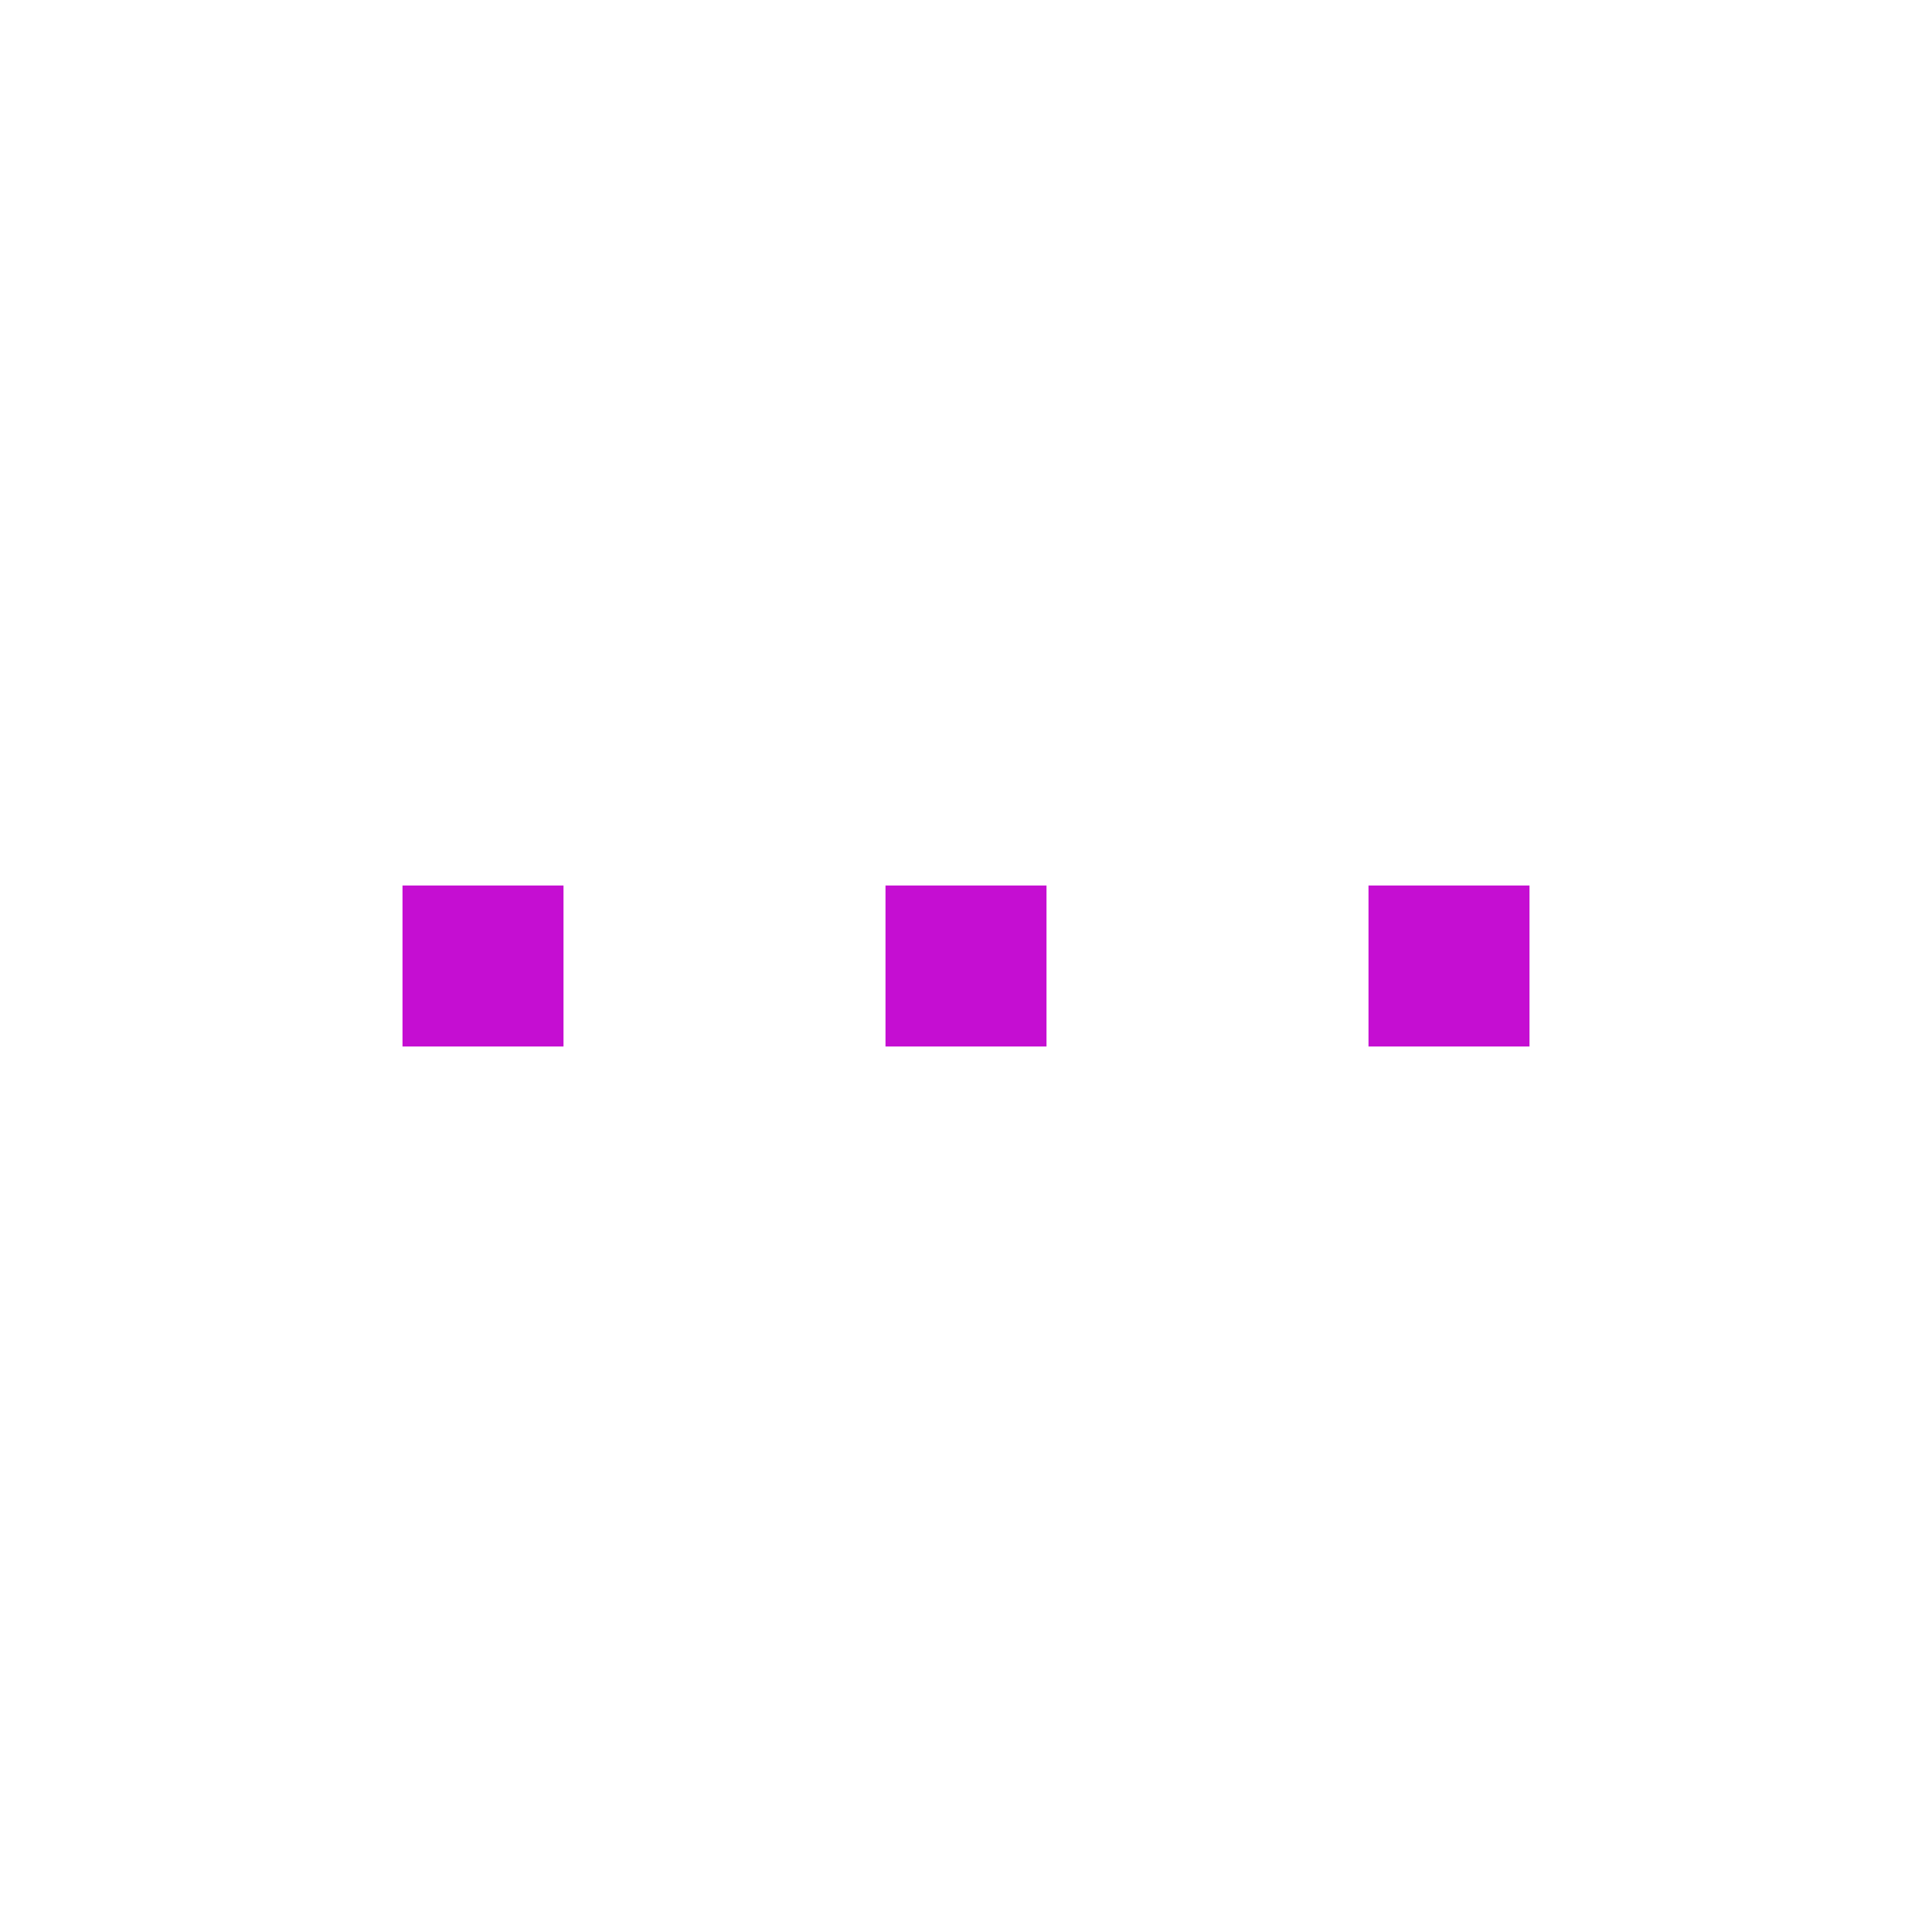
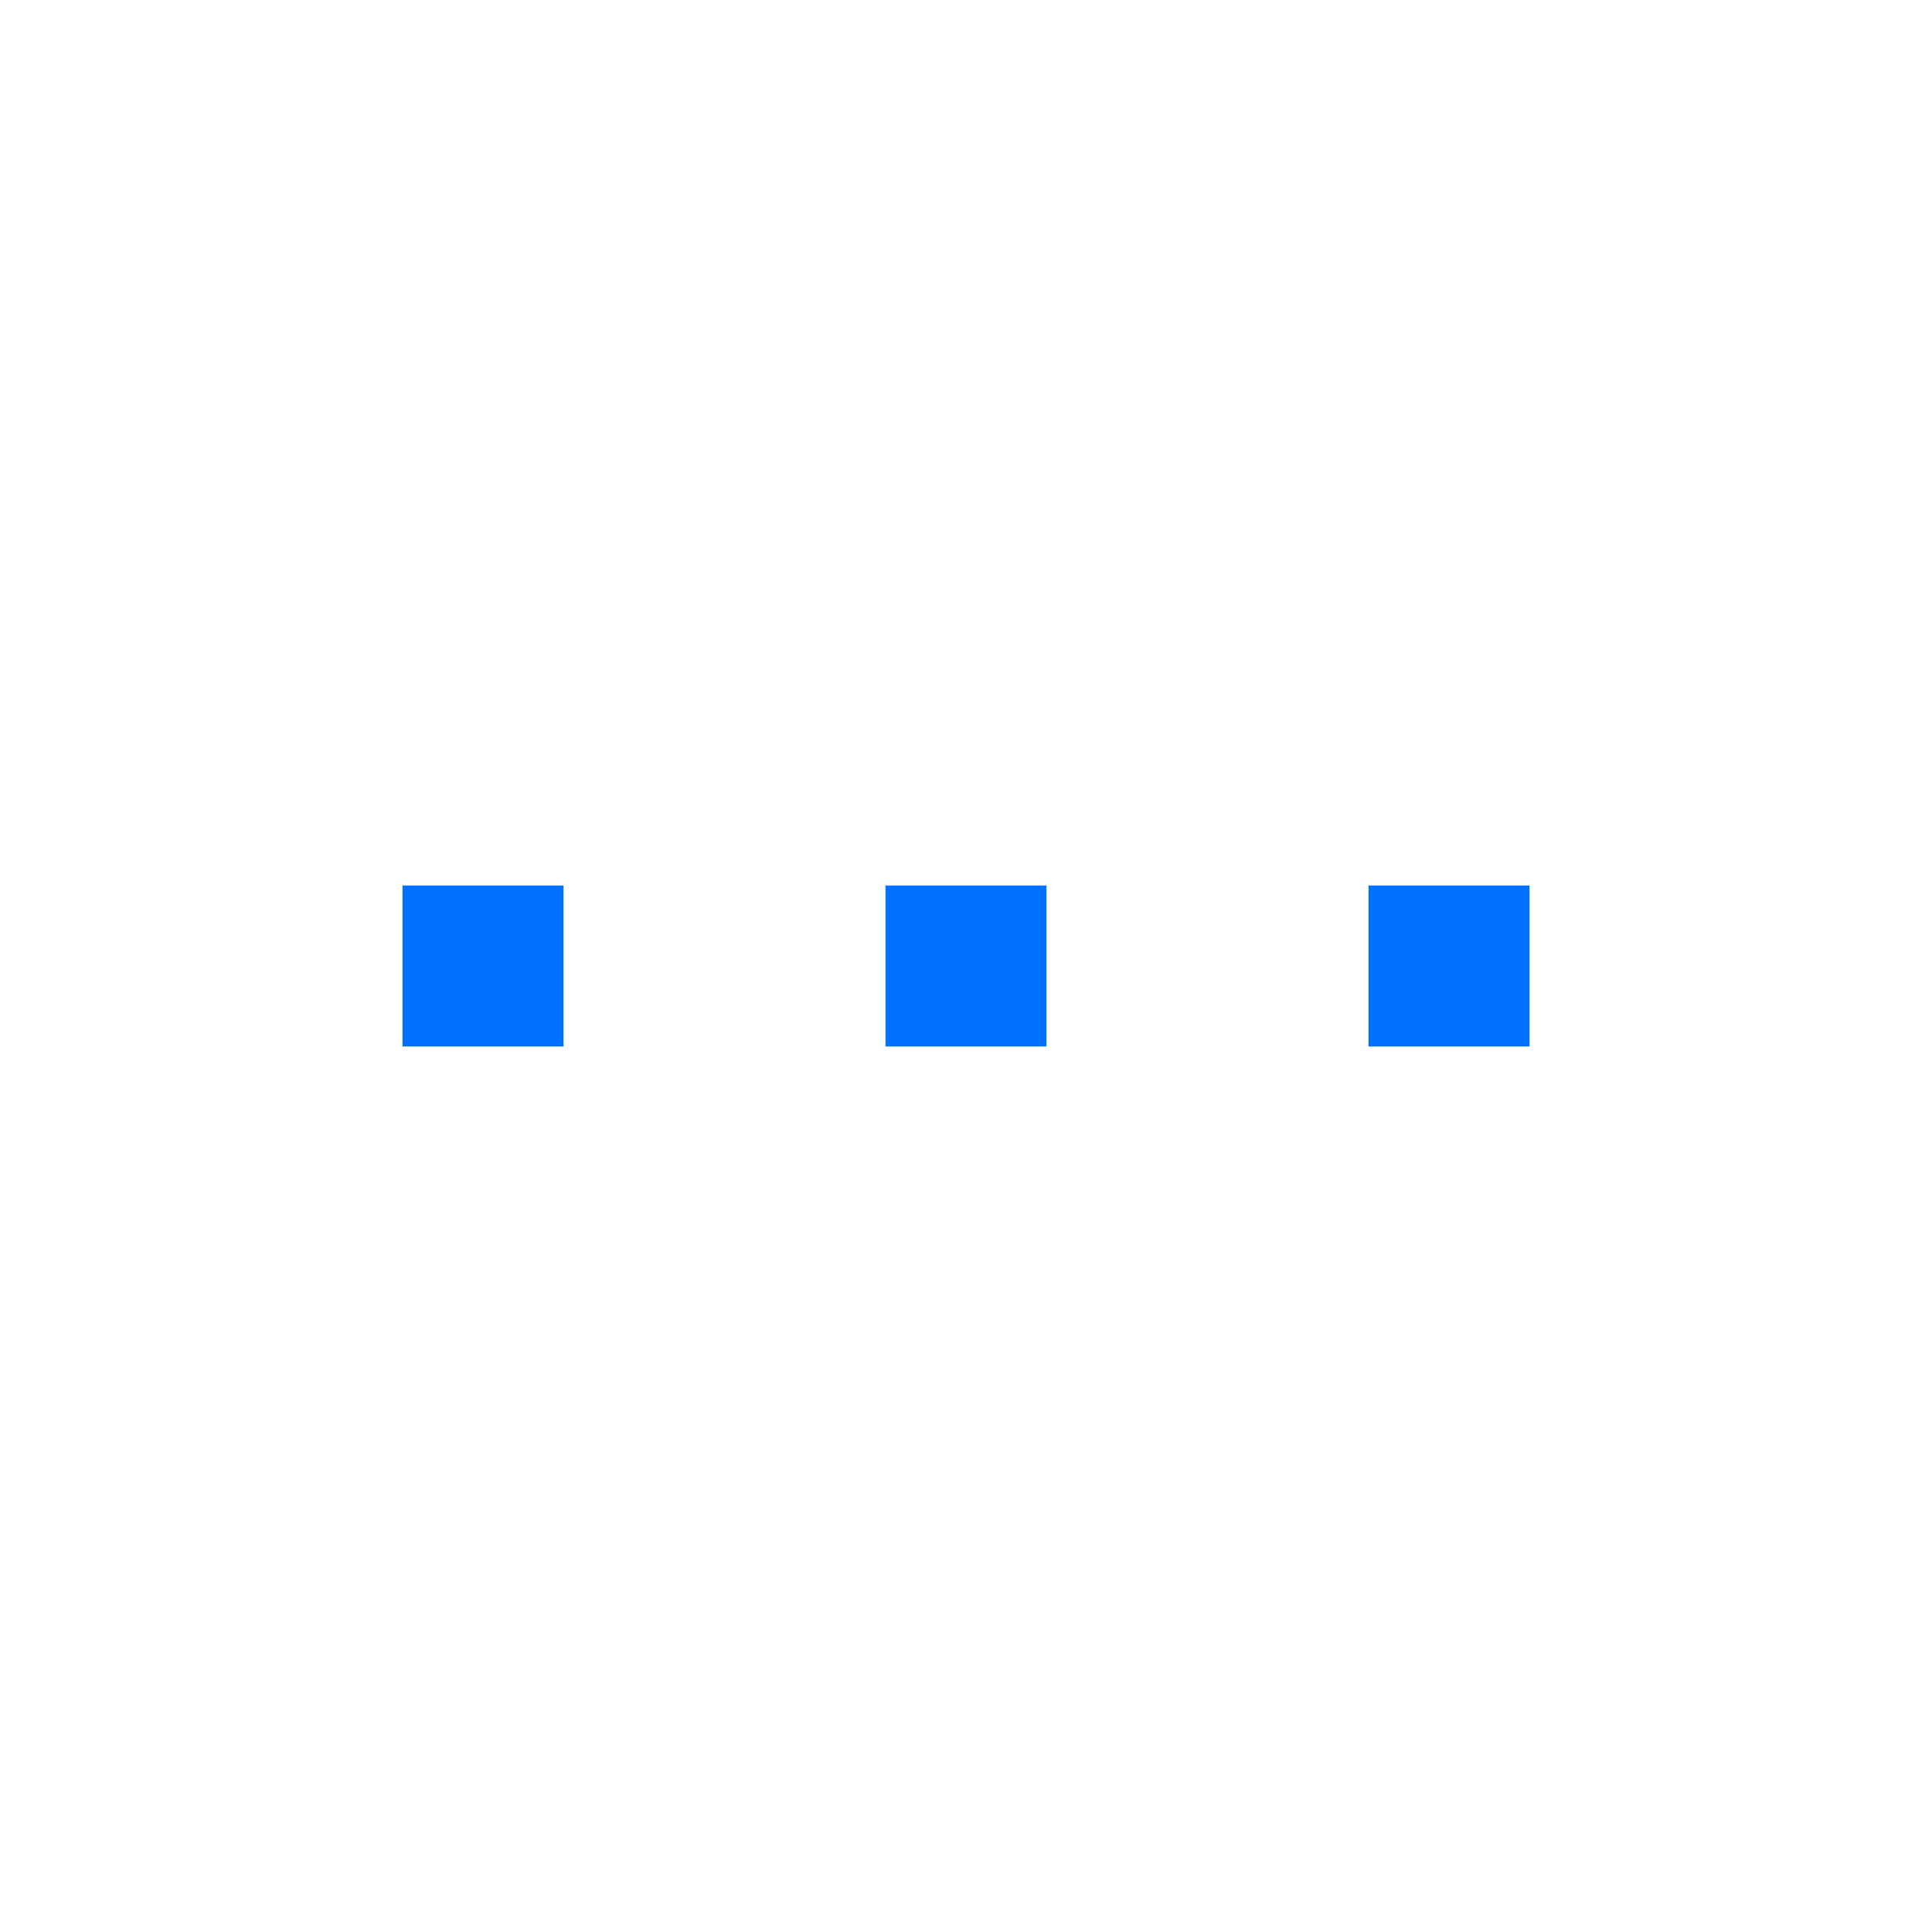
- <svg xmlns="http://www.w3.org/2000/svg" xmlns:ns1="http://www.openswatchbook.org/uri/2009/osb" style="display:inline;enable-background:new" version="1.0" id="svg11300" height="24" width="24">
+ <svg xmlns="http://www.w3.org/2000/svg" style="display:inline;enable-background:new" version="1.0" id="svg11300" height="24" width="24">
  <defs id="defs3">
-     <linearGradient ns1:paint="solid" id="selected_bg_color">
+     <linearGradient id="selected_bg_color">
      <stop id="stop4140" offset="0" style="stop-color:#5294e2;stop-opacity:1;" />
    </linearGradient>
  </defs>
  <g transform="translate(0,-276)" id="layer1" style="display:inline">
-     <rect y="287" x="5" height="2" width="2" id="rect4138" style="opacity:1;fill:#c50ed2;fill-opacity:1;stroke:none;stroke-width:1;stroke-linecap:round;stroke-linejoin:miter;stroke-miterlimit:4;stroke-dasharray:none;stroke-dashoffset:0;stroke-opacity:1" />
-     <rect y="287" x="11" height="2" width="2" id="rect4138-6" style="display:inline;opacity:1;fill:#c50ed2;fill-opacity:1;stroke:none;stroke-width:1;stroke-linecap:round;stroke-linejoin:miter;stroke-miterlimit:4;stroke-dasharray:none;stroke-dashoffset:0;stroke-opacity:1;enable-background:new" />
-     <rect y="287" x="17" height="2" width="2" id="rect4138-9" style="display:inline;opacity:1;fill:#c50ed2;fill-opacity:1;stroke:none;stroke-width:1;stroke-linecap:round;stroke-linejoin:miter;stroke-miterlimit:4;stroke-dasharray:none;stroke-dashoffset:0;stroke-opacity:1;enable-background:new" />
+     <rect y="287" x="5" height="2" width="2" id="rect4138" style="opacity:1;fill:#0072ff;fill-opacity:1;stroke:none;stroke-width:1;stroke-linecap:round;stroke-linejoin:miter;stroke-miterlimit:4;stroke-dasharray:none;stroke-dashoffset:0;stroke-opacity:1" />
+     <rect y="287" x="11" height="2" width="2" id="rect4138-6" style="display:inline;opacity:1;fill:#0072ff;fill-opacity:1;stroke:none;stroke-width:1;stroke-linecap:round;stroke-linejoin:miter;stroke-miterlimit:4;stroke-dasharray:none;stroke-dashoffset:0;stroke-opacity:1;enable-background:new" />
+     <rect y="287" x="17" height="2" width="2" id="rect4138-9" style="display:inline;opacity:1;fill:#0072ff;fill-opacity:1;stroke:none;stroke-width:1;stroke-linecap:round;stroke-linejoin:miter;stroke-miterlimit:4;stroke-dasharray:none;stroke-dashoffset:0;stroke-opacity:1;enable-background:new" />
  </g>
</svg>
